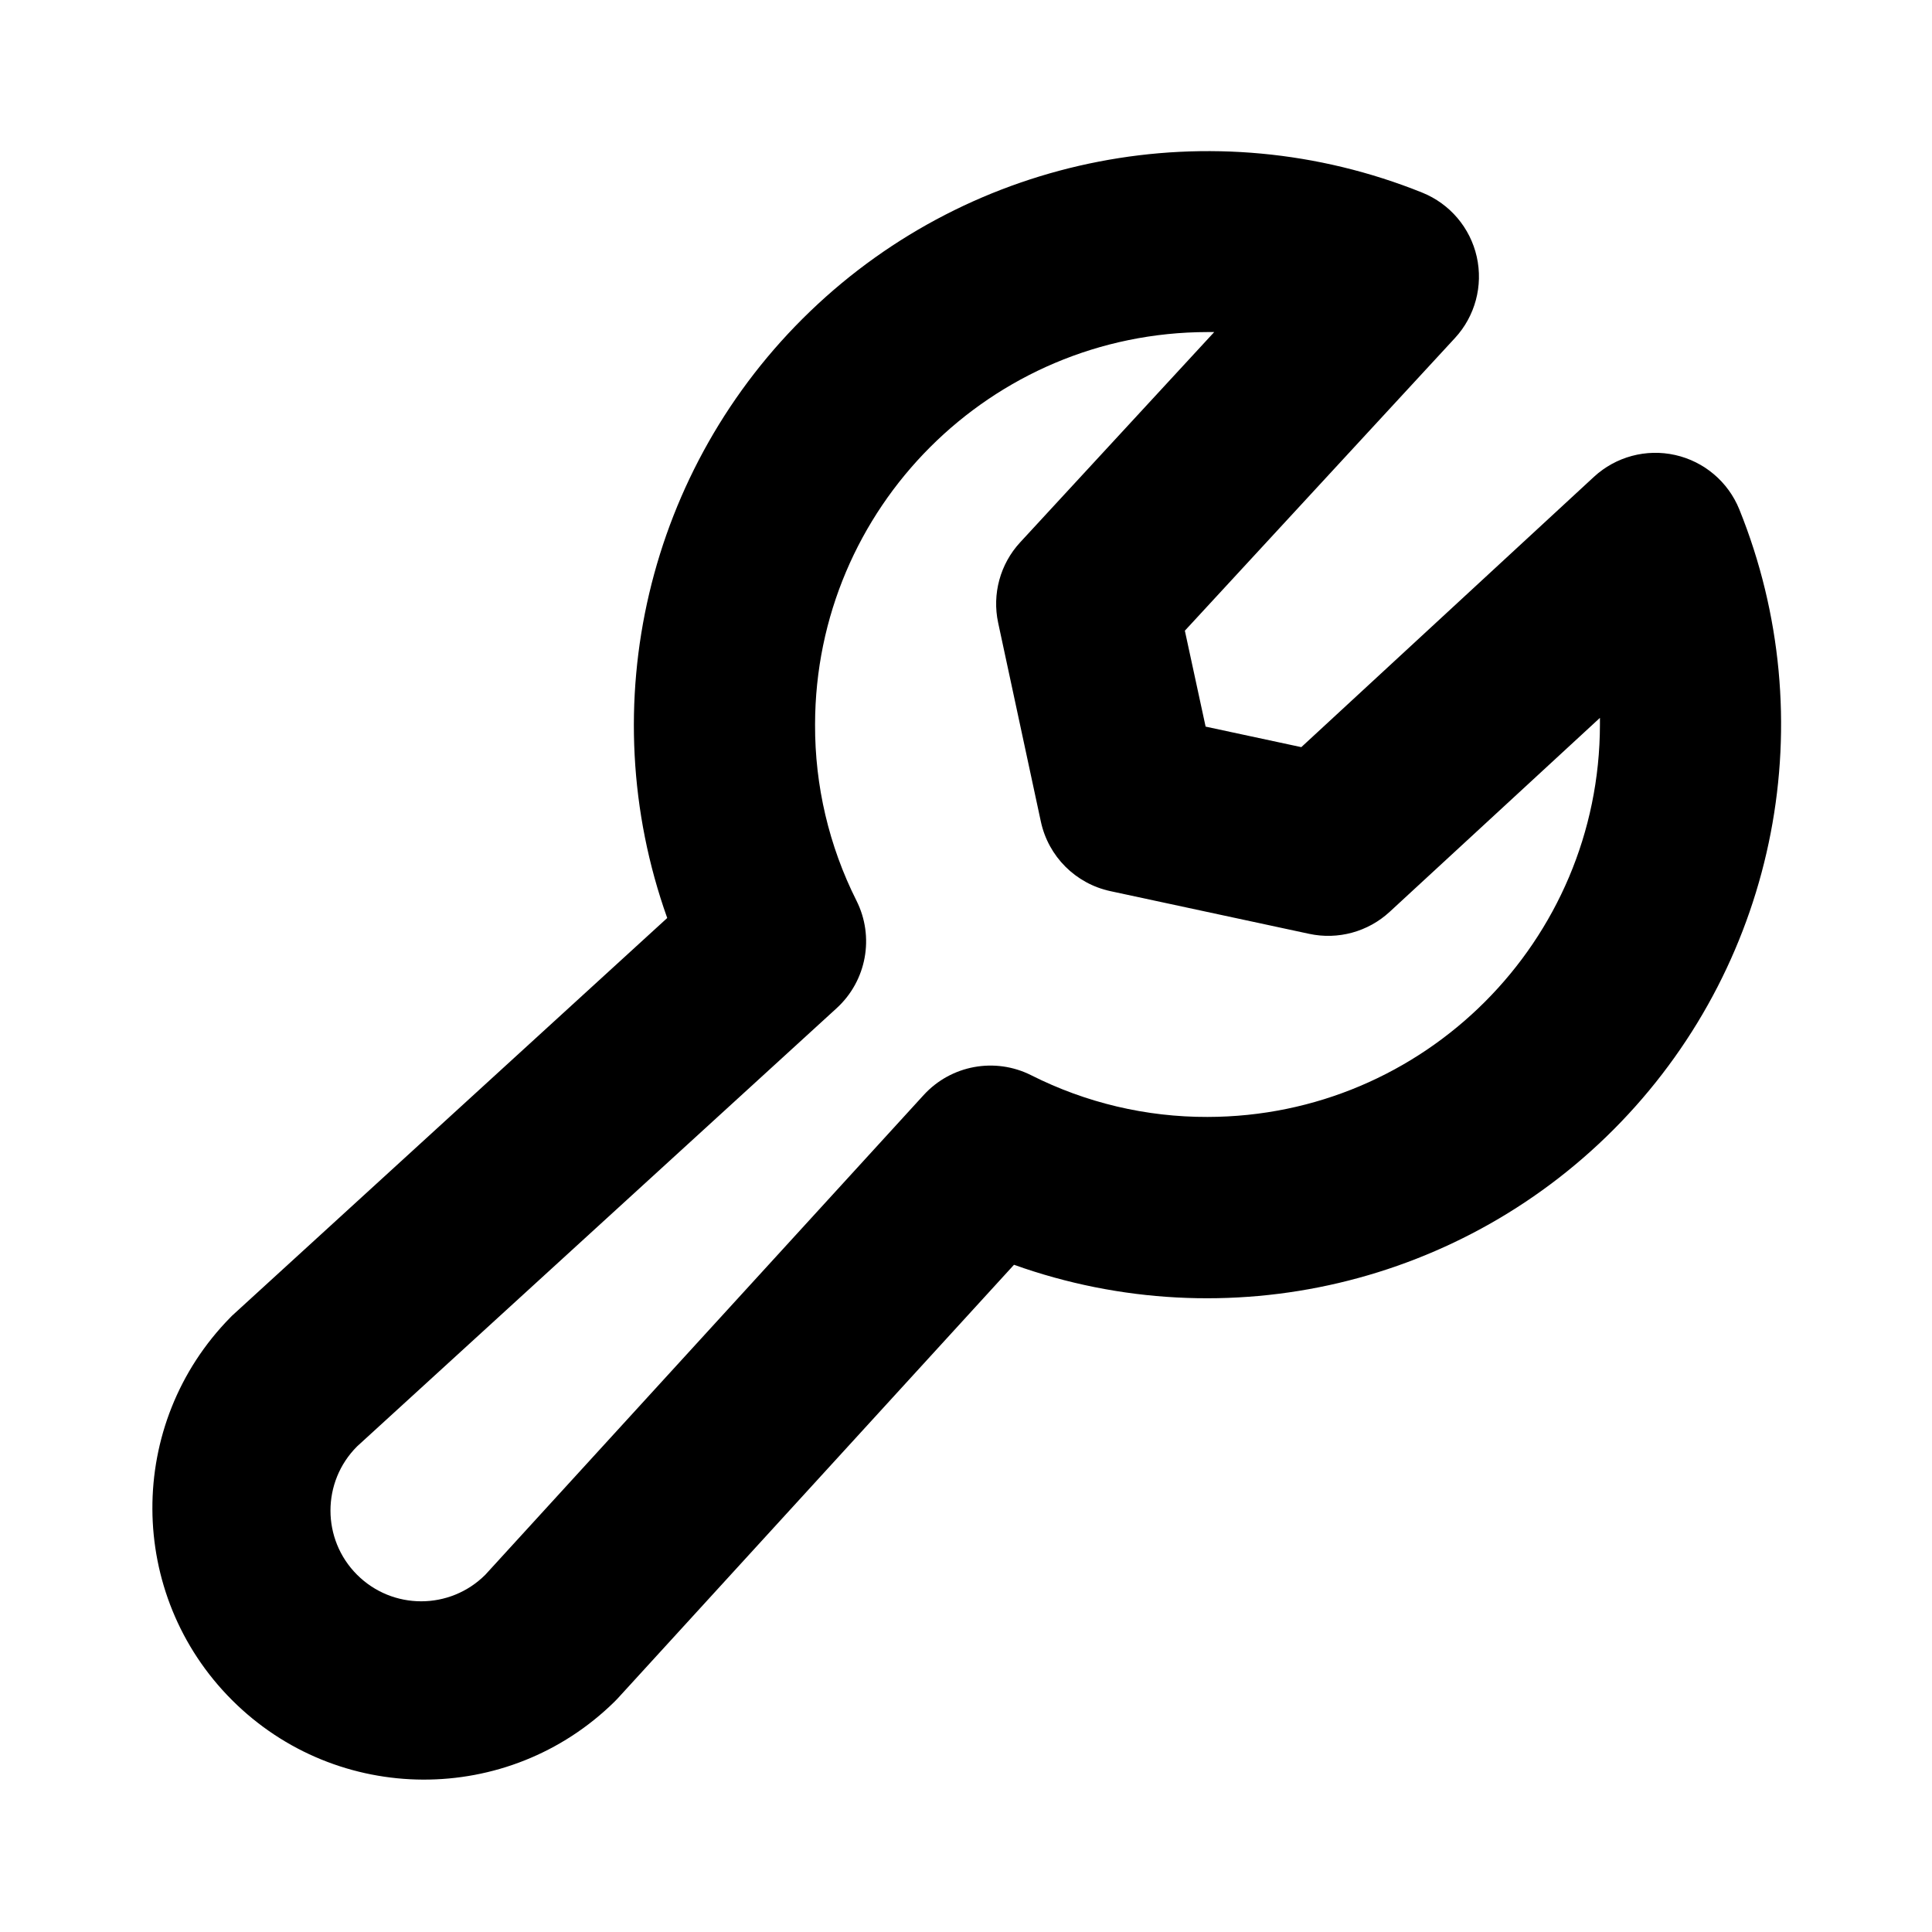
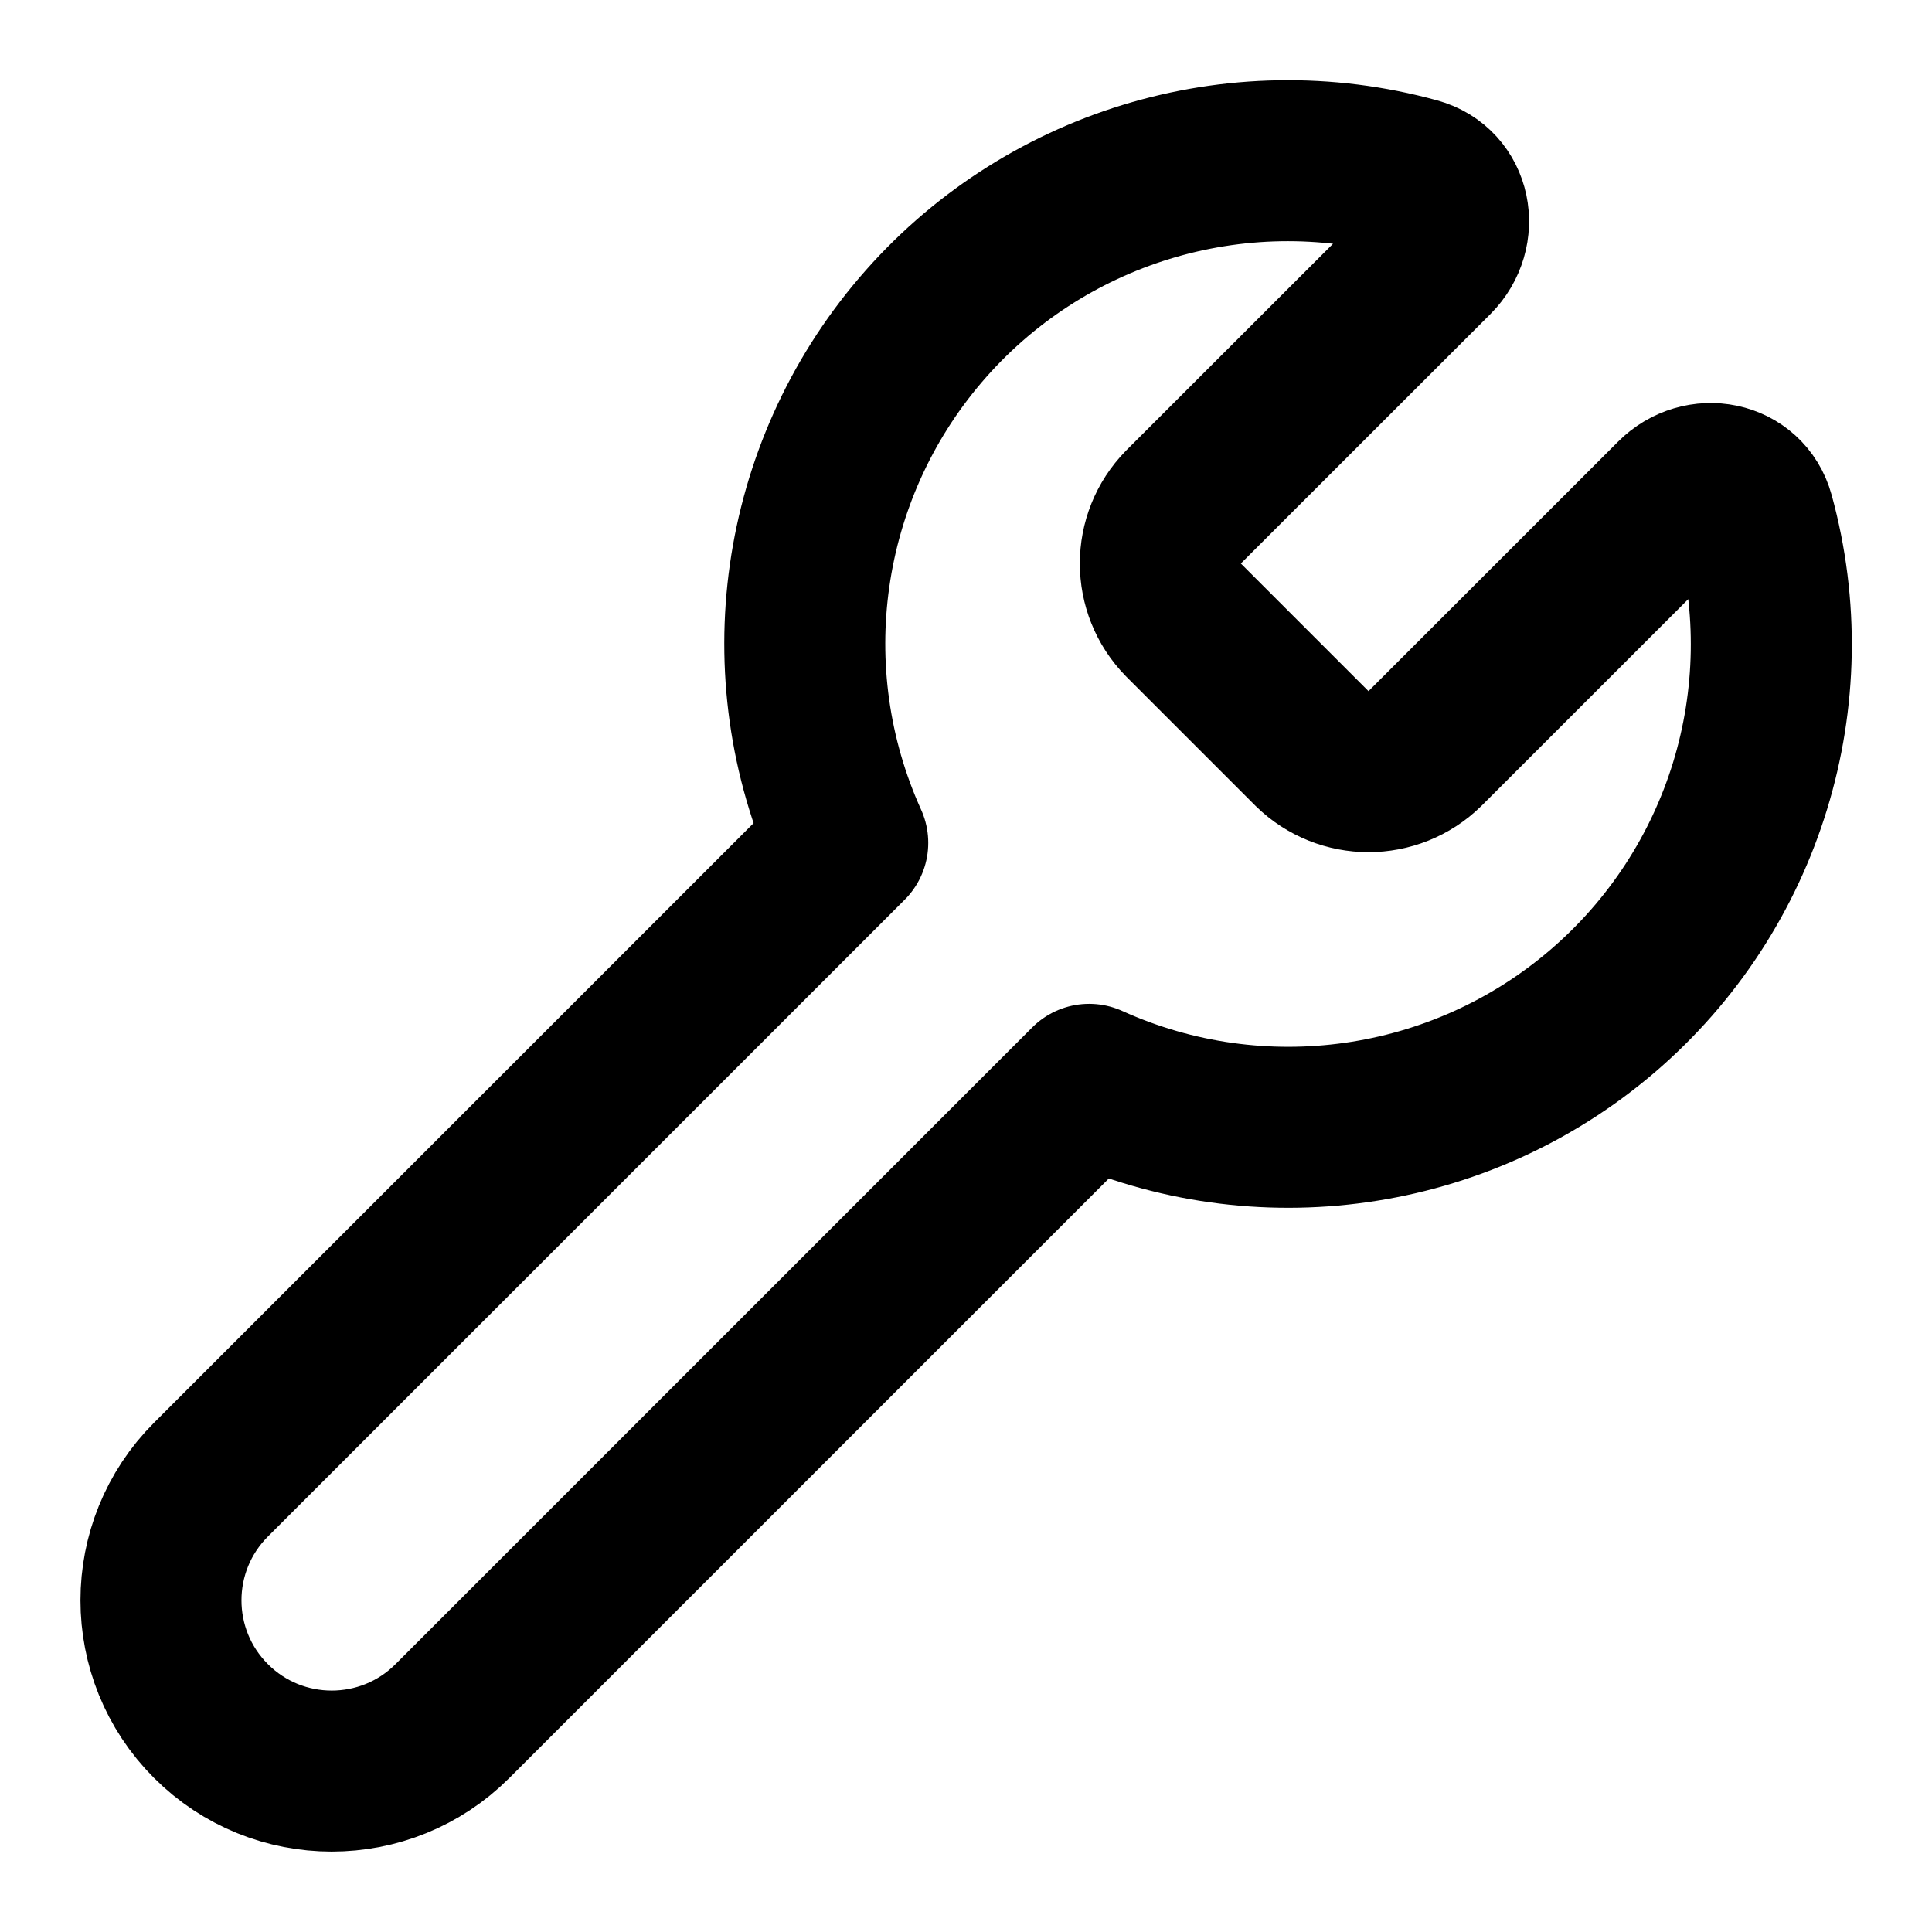
- <svg xmlns="http://www.w3.org/2000/svg" viewBox="0 0 256 256" fill="currentColor">
-   <path d="M230.47,67.5a12,12,0,0,0-19.26-4.32L172.43,99l-12.68-2.72L157,83.57l35.79-38.78a12,12,0,0,0-4.32-19.26A76.07,76.07,0,0,0,88.41,121.64L30.92,174.18a4.68,4.68,0,0,0-.39.38,36,36,0,0,0,50.91,50.91l.38-.39,52.54-57.49A76.05,76.05,0,0,0,230.47,67.5ZM160,148a51.5,51.5,0,0,1-23.35-5.52,12,12,0,0,0-14.26,2.62L64.31,208.66a12,12,0,0,1-17-17l63.55-58.07a12,12,0,0,0,2.62-14.26A51.5,51.5,0,0,1,108,96a52.06,52.06,0,0,1,52-52h.89L135.17,71.87a12,12,0,0,0-2.91,10.65l5.66,26.35a12,12,0,0,0,9.21,9.21l26.35,5.66a12,12,0,0,0,10.65-2.91L212,95.12c0,.3,0,.59,0,.89A52.06,52.06,0,0,1,160,148Z" />
+ <svg xmlns="http://www.w3.org/2000/svg" class="lucide lucide-wrench" width="24" height="24" viewBox="0 0 24 24" fill="none" stroke="currentColor" stroke-width="2" stroke-linecap="round" stroke-linejoin="round">
+   <path d="M14.7 6.3a1 1 0 0 0 0 1.4l1.6 1.6a1 1 0 0 0 1.4 0l3.106-3.105c.32-.322.863-.22.983.218a6 6 0 0 1-8.259 7.057l-7.91 7.91a1 1 0 0 1-2.999-3l7.91-7.91a6 6 0 0 1 7.057-8.259c.438.12.54.662.219.984z" />
</svg>
